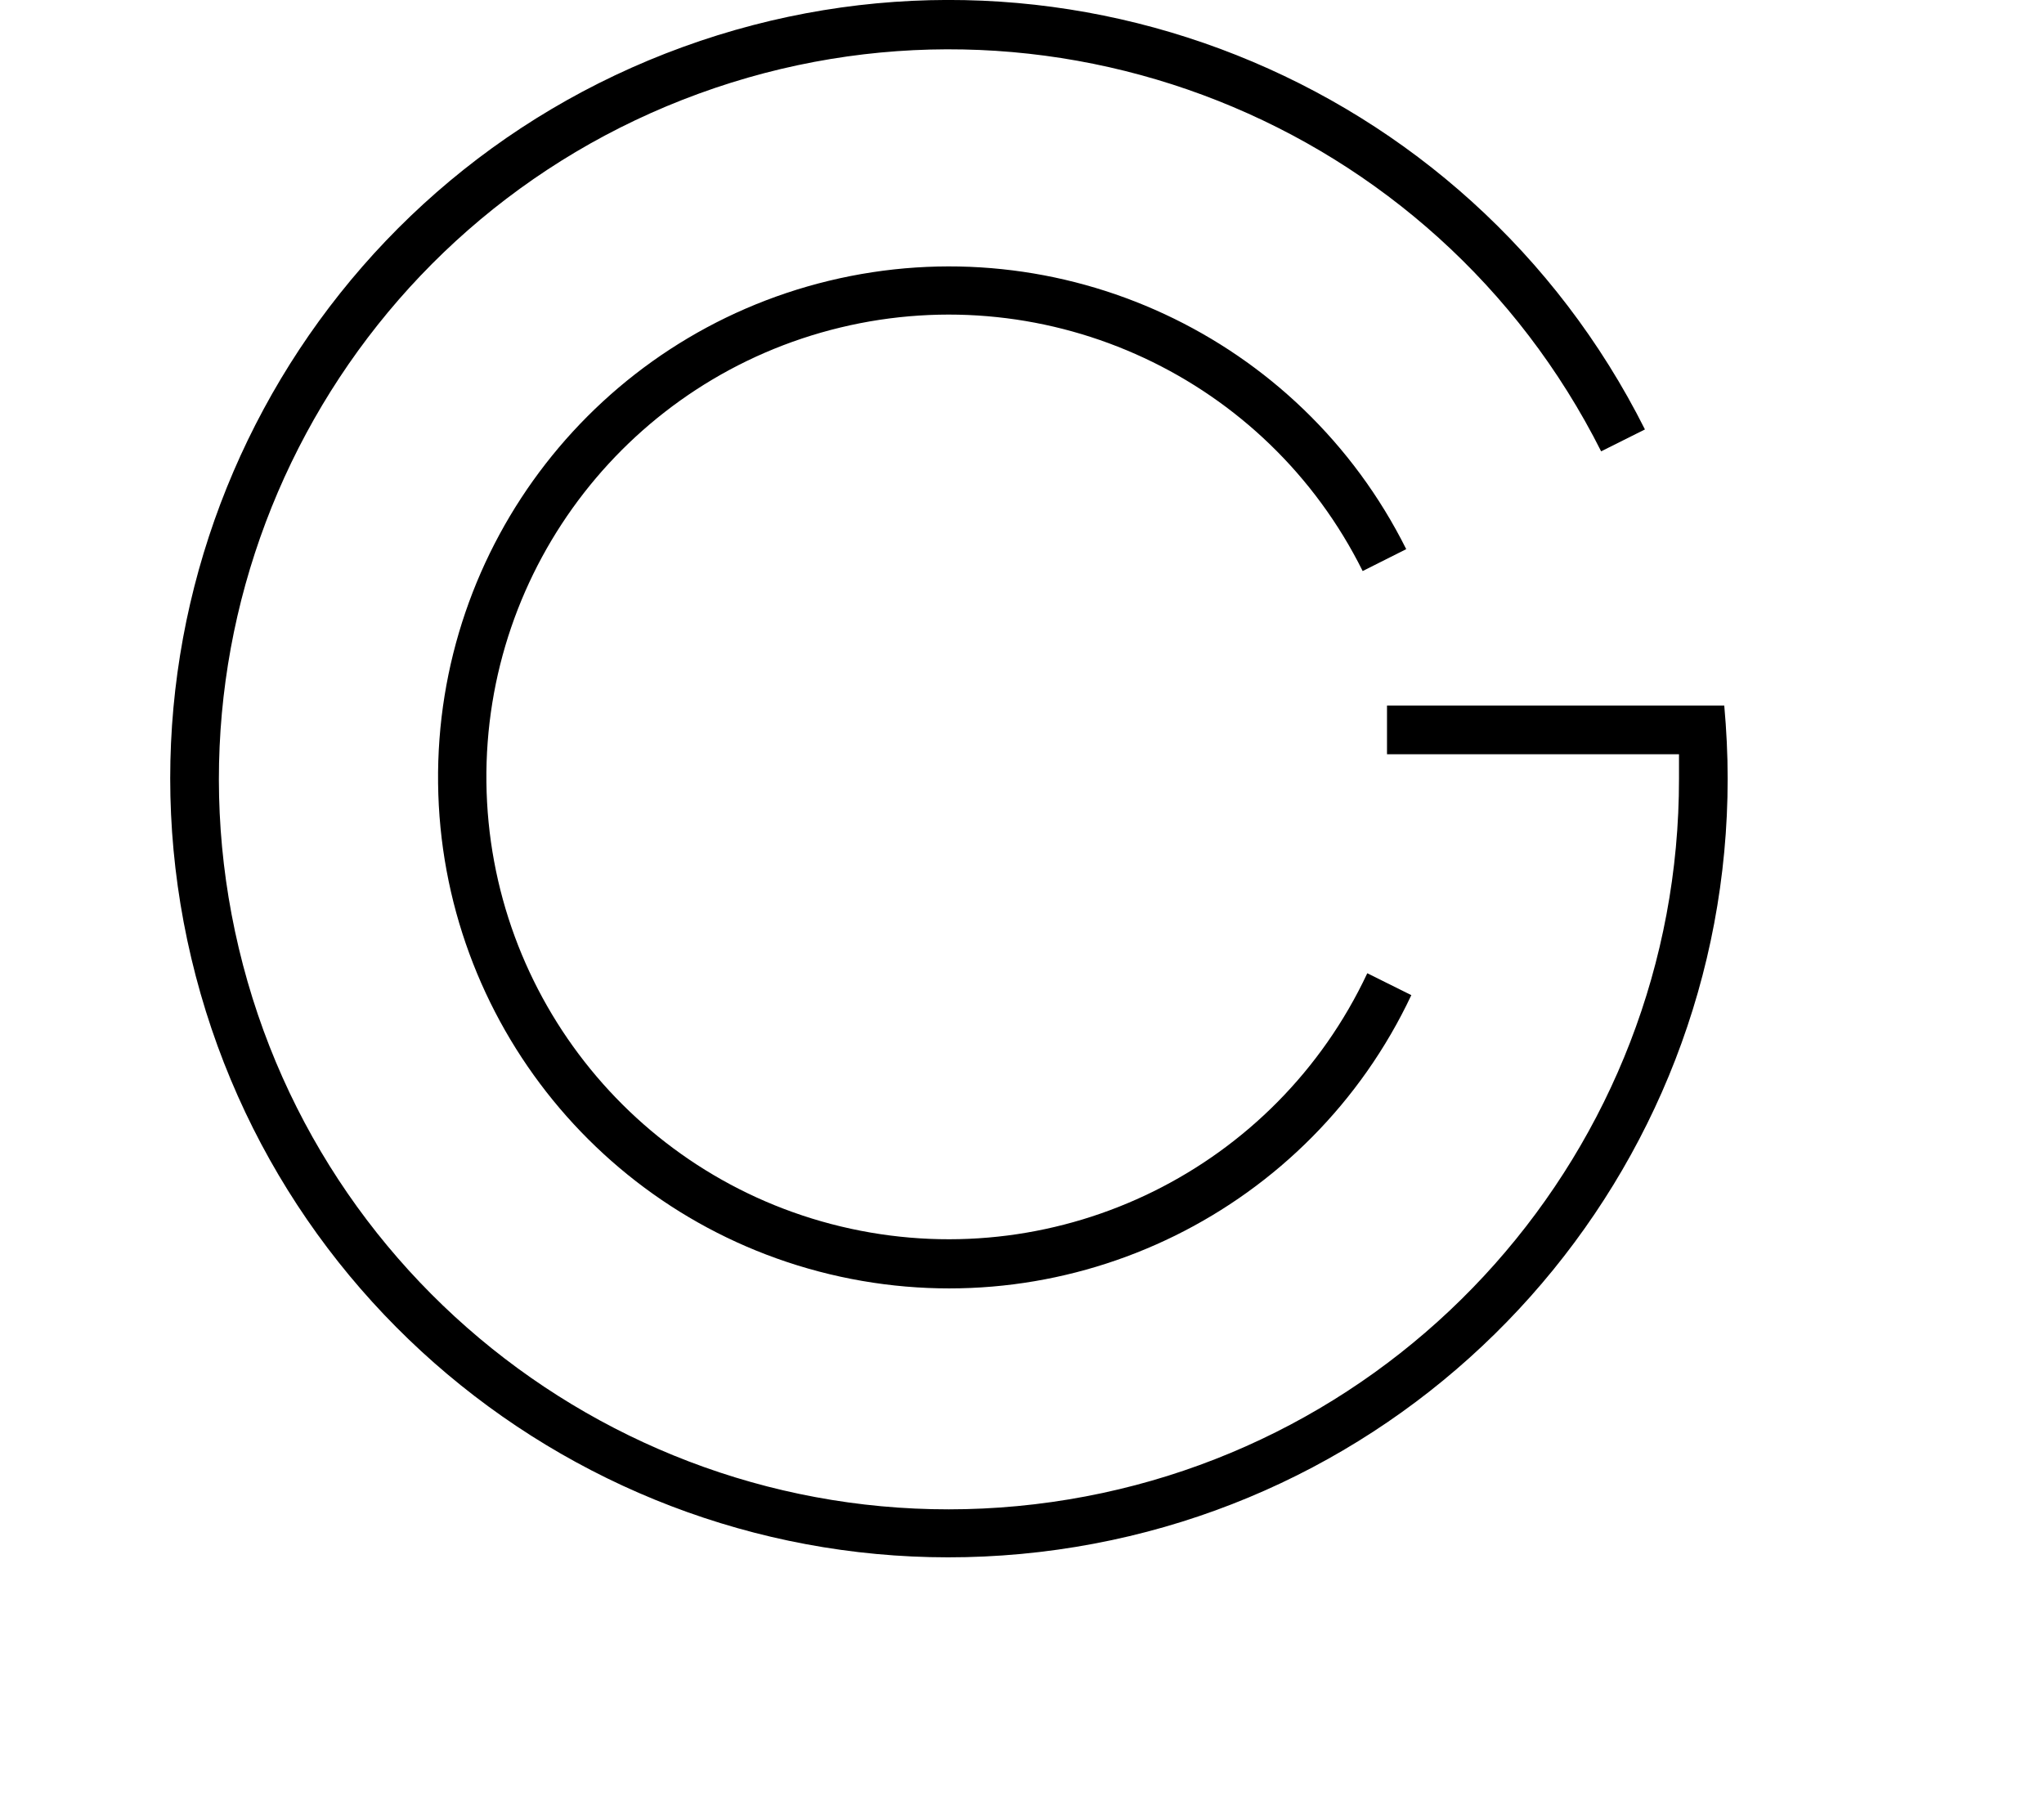
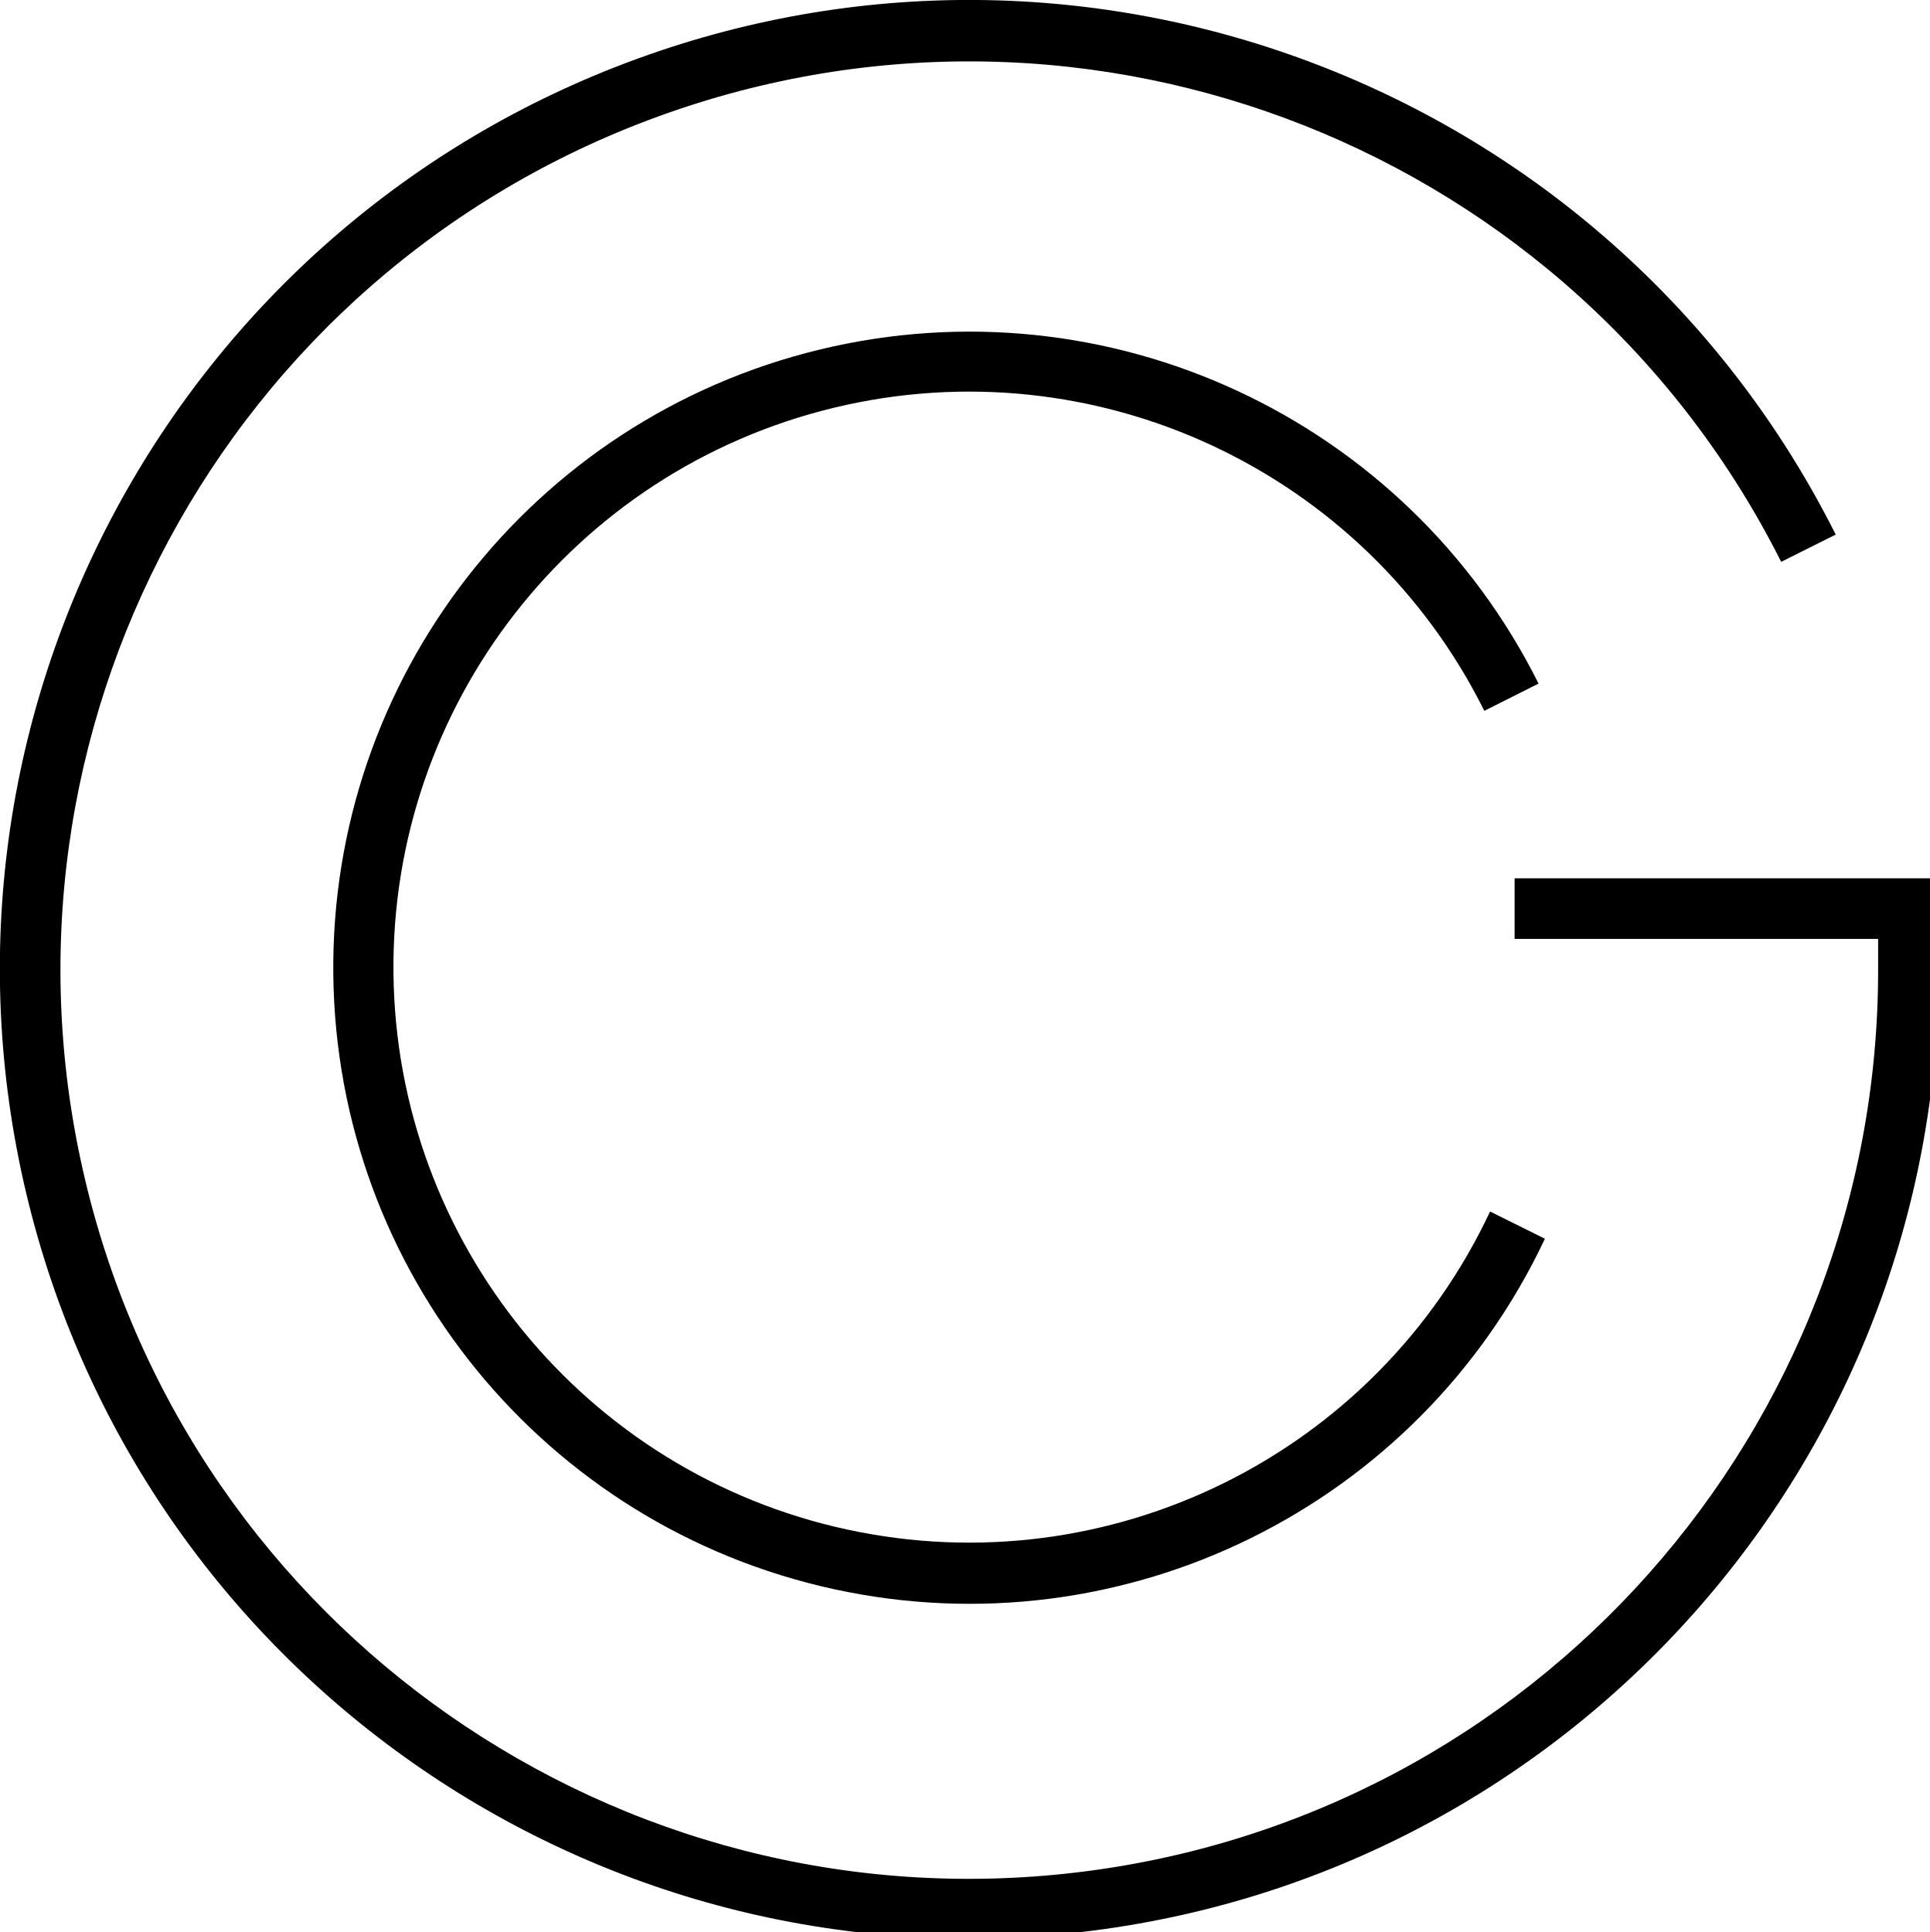
- <svg viewBox="-7 0 84 74">
-   <path id="G" d="M63.86 29H50v2H62v1a30 30 0 1 1-3.2-13.45l1.8-.9A32 32 0 1 0 64 32c0-1-.05-2-.14-3z" />
-   <path id="C" d="M49 23.47l1.79-.9A21 21 0 1 0 51 40.9l-1.81-.9A19 19 0 1 1 49 23.47z" />
+ <svg xmlns="http://www.w3.org/2000/svg" max-height="60px" max-width="60px">
+   <path id="G" d="M63.86 29L50 29L50 31L62 31L62 32C 62.016 47.222 50.629 60.044 35.512 61.826C 20.394 63.607 6.338 53.785 2.815 38.976C -0.709 24.167 7.417 9.066 21.718 3.849C 36.018 -1.368 51.959 4.951 58.8 18.55L58.8 18.55L60.6 17.65C 53.317 3.138 36.319 -3.619 21.06 1.932C 5.801 7.483 -2.881 23.582 0.862 39.382C 4.606 55.181 19.589 65.673 35.716 63.788C 51.843 61.902 64.002 48.237 64 32C 64 31 63.95 30 63.86 29z" />
+   <path id="C" d="M49 23.47L50.79 22.57C 46.418 13.814 36.578 9.239 27.066 11.54C 17.553 13.84 10.891 22.406 11.003 32.192C 11.116 41.978 17.972 50.389 27.535 52.471C 37.097 54.553 46.83 49.753 51 40.9L51 40.9L49.19 40C 45.428 48.021 36.62 52.378 27.962 50.5C 19.303 48.622 13.091 41.009 12.989 32.15C 12.888 23.291 18.923 15.537 27.536 13.461C 36.149 11.384 45.054 15.537 49 23.47z" />
</svg>
